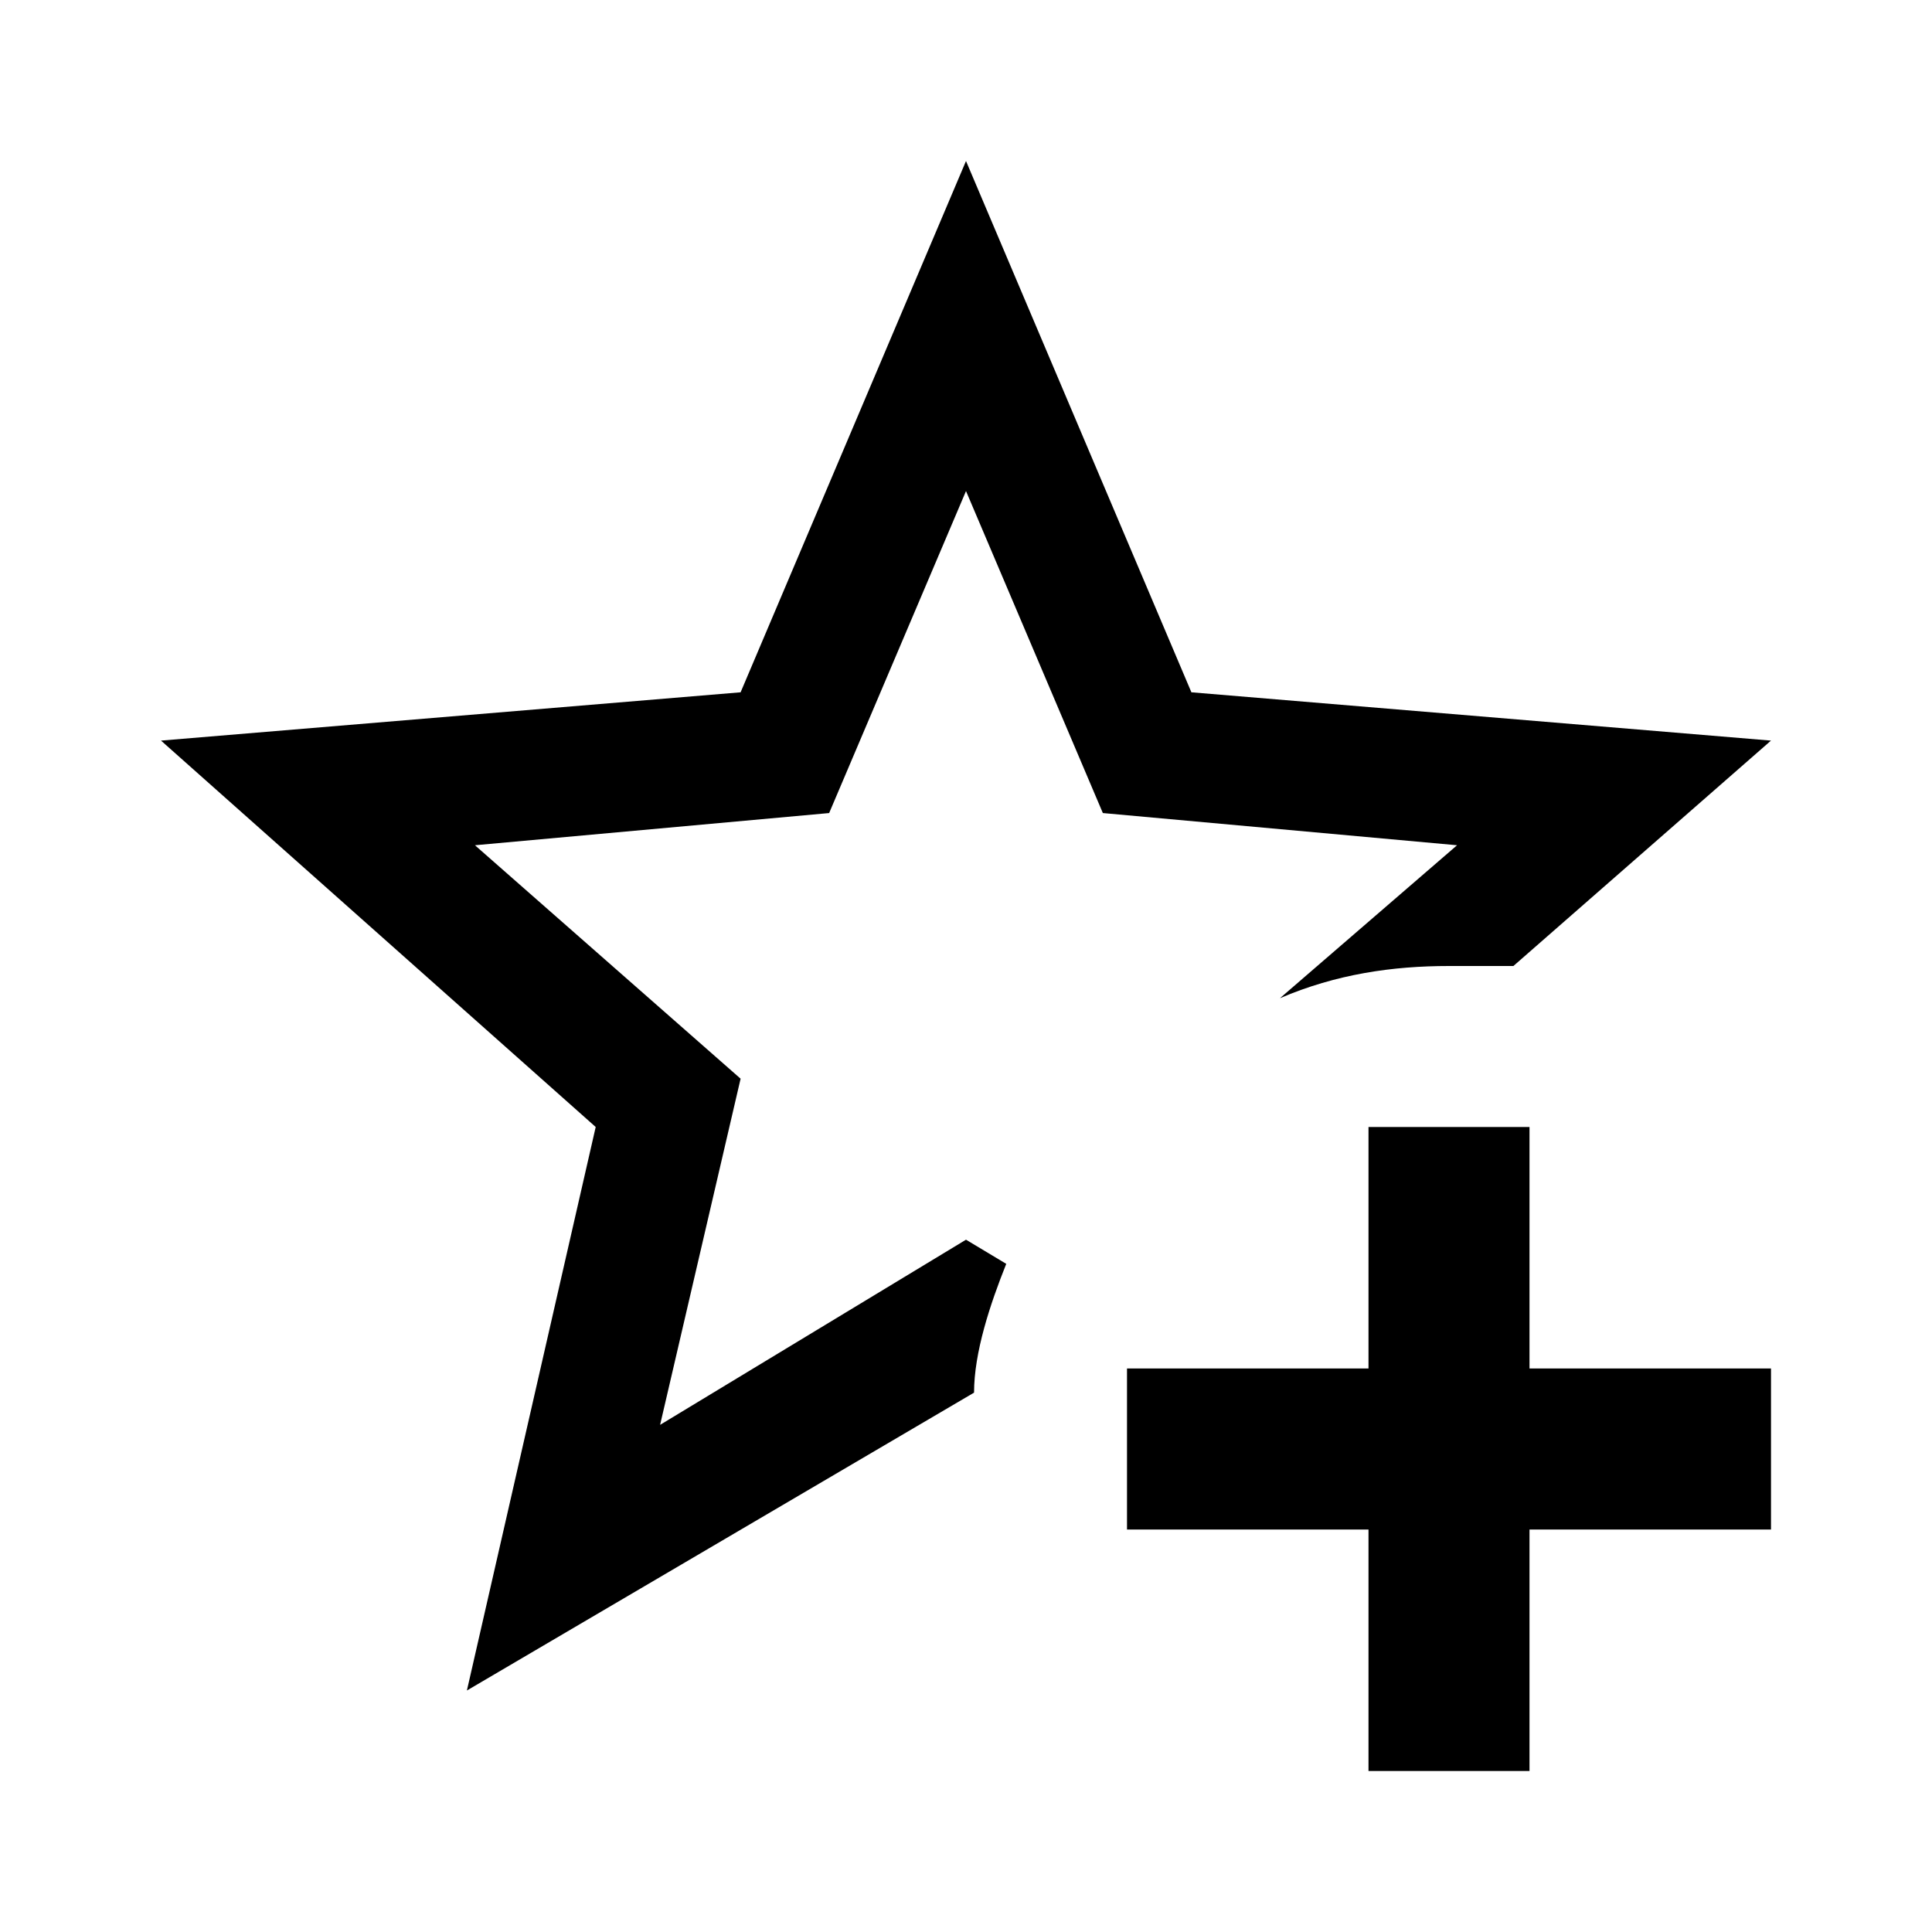
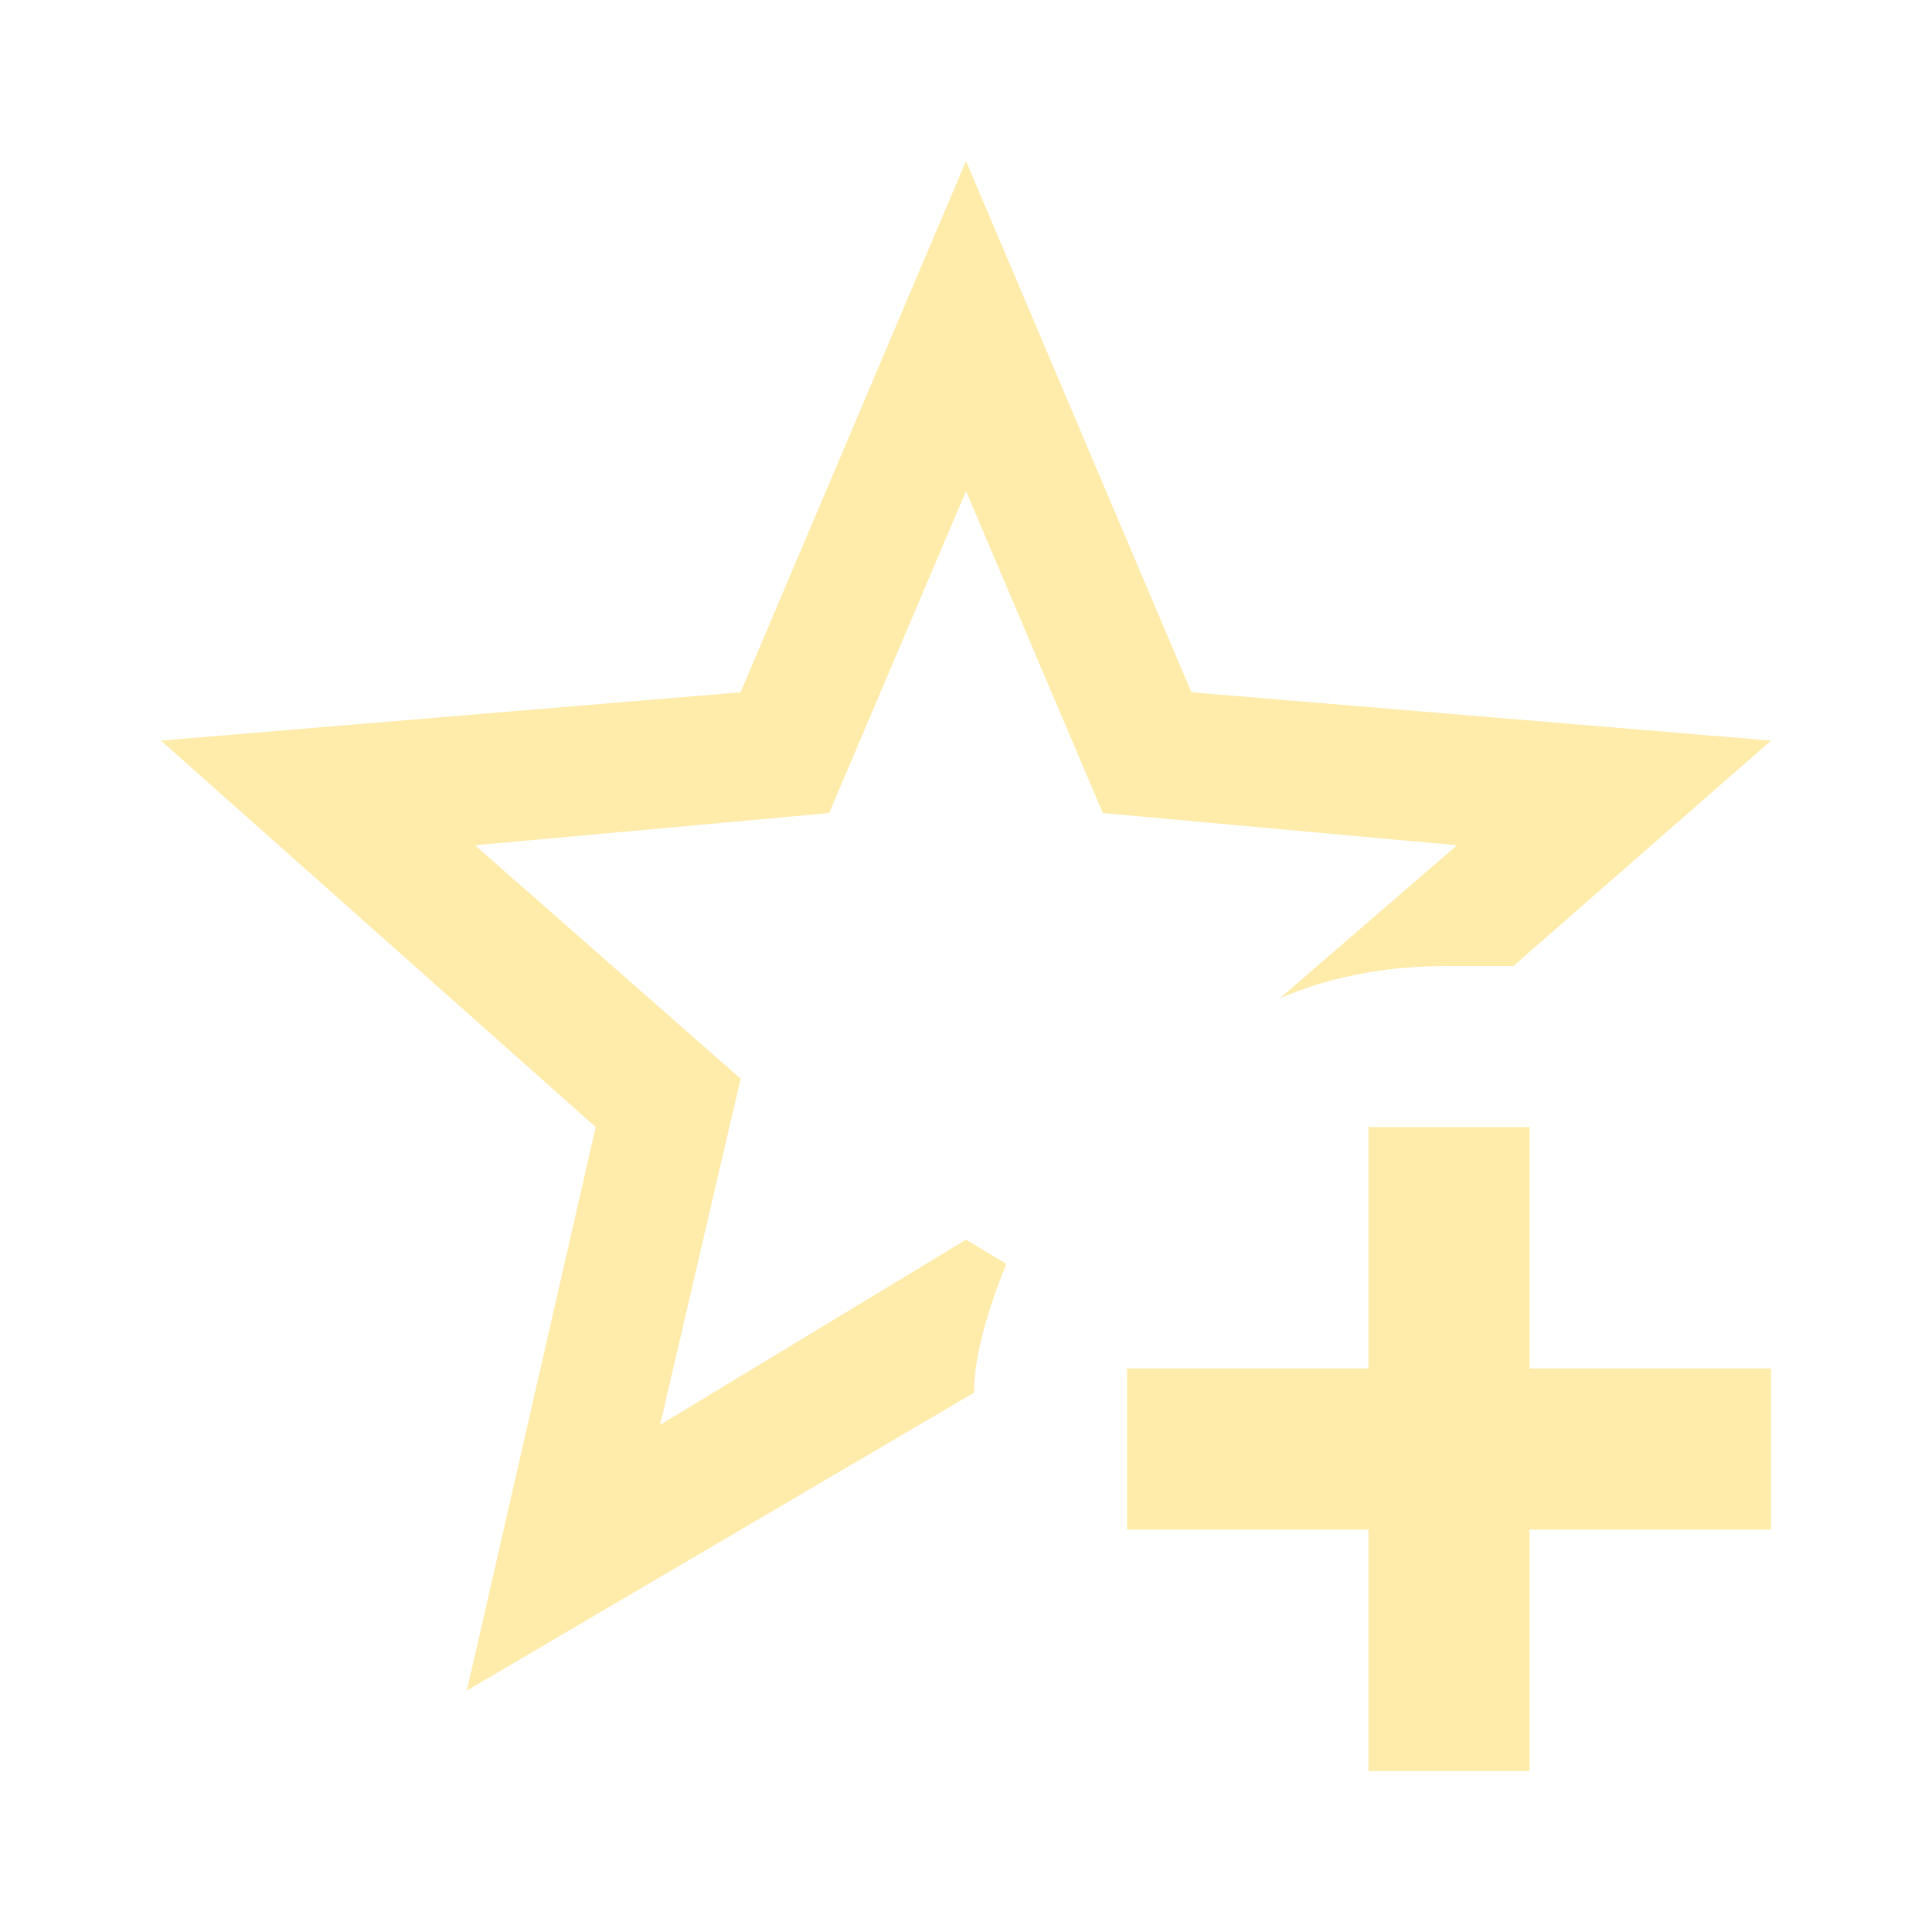
<svg xmlns="http://www.w3.org/2000/svg" viewBox="0 0 24 24">
-   <path d="M5.8 21L7.4 14L2 9.2L9.2 8.6L12 2L14.8 8.6L22 9.2L18.8 12H18C17.3 12 16.6 12.1 15.9 12.4L18.1 10.5L13.7 10.1L12 6.1L10.3 10.1L5.9 10.5L9.2 13.4L8.2 17.7L12 15.4L12.5 15.7C12.3 16.2 12.1 16.8 12.1 17.3L5.8 21M17 14V17H14V19H17V22H19V19H22V17H19V14H17Z" />
+   <path fill="#FFEBAA" d="M5.8 21L7.4 14L2 9.2L9.2 8.6L12 2L14.8 8.6L22 9.2L18.8 12H18C17.3 12 16.6 12.1 15.9 12.4L18.1 10.5L13.7 10.1L12 6.1L10.3 10.1L5.9 10.5L9.2 13.4L8.2 17.7L12 15.4L12.5 15.7C12.3 16.2 12.1 16.8 12.1 17.3L5.8 21M17 14V17H14V19H17V22H19V19H22V17H19V14H17Z" />
</svg>
